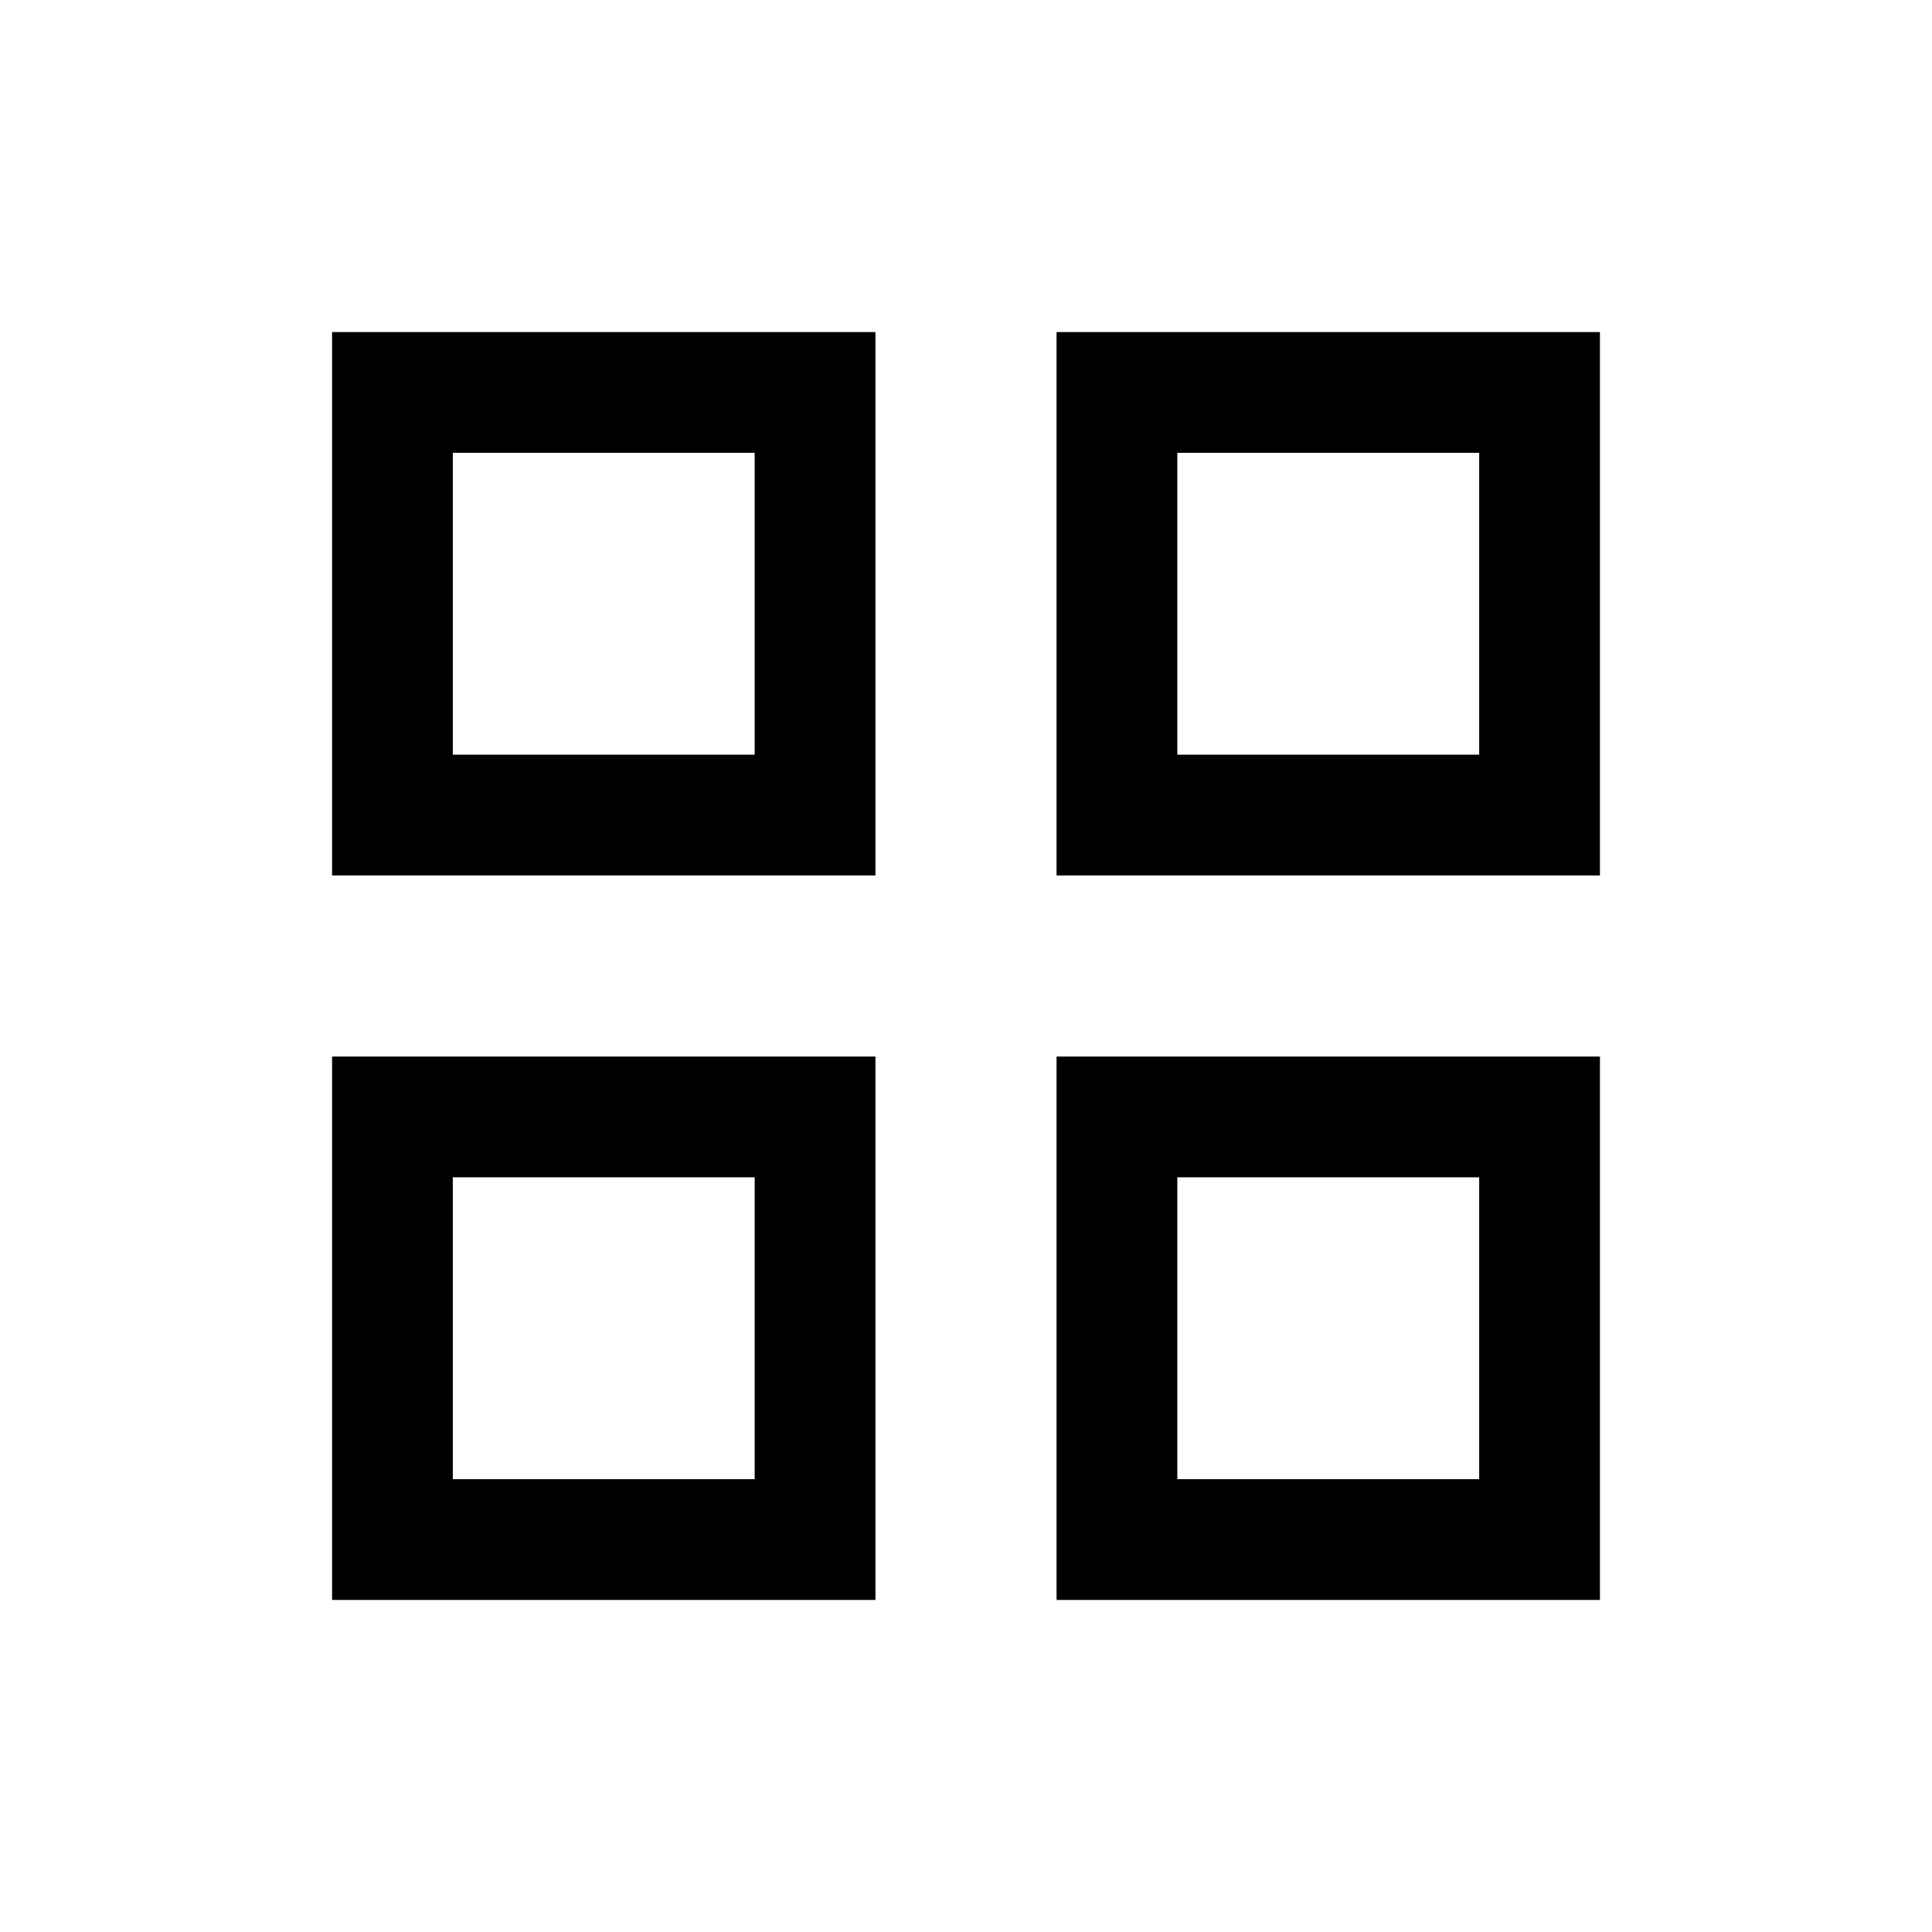
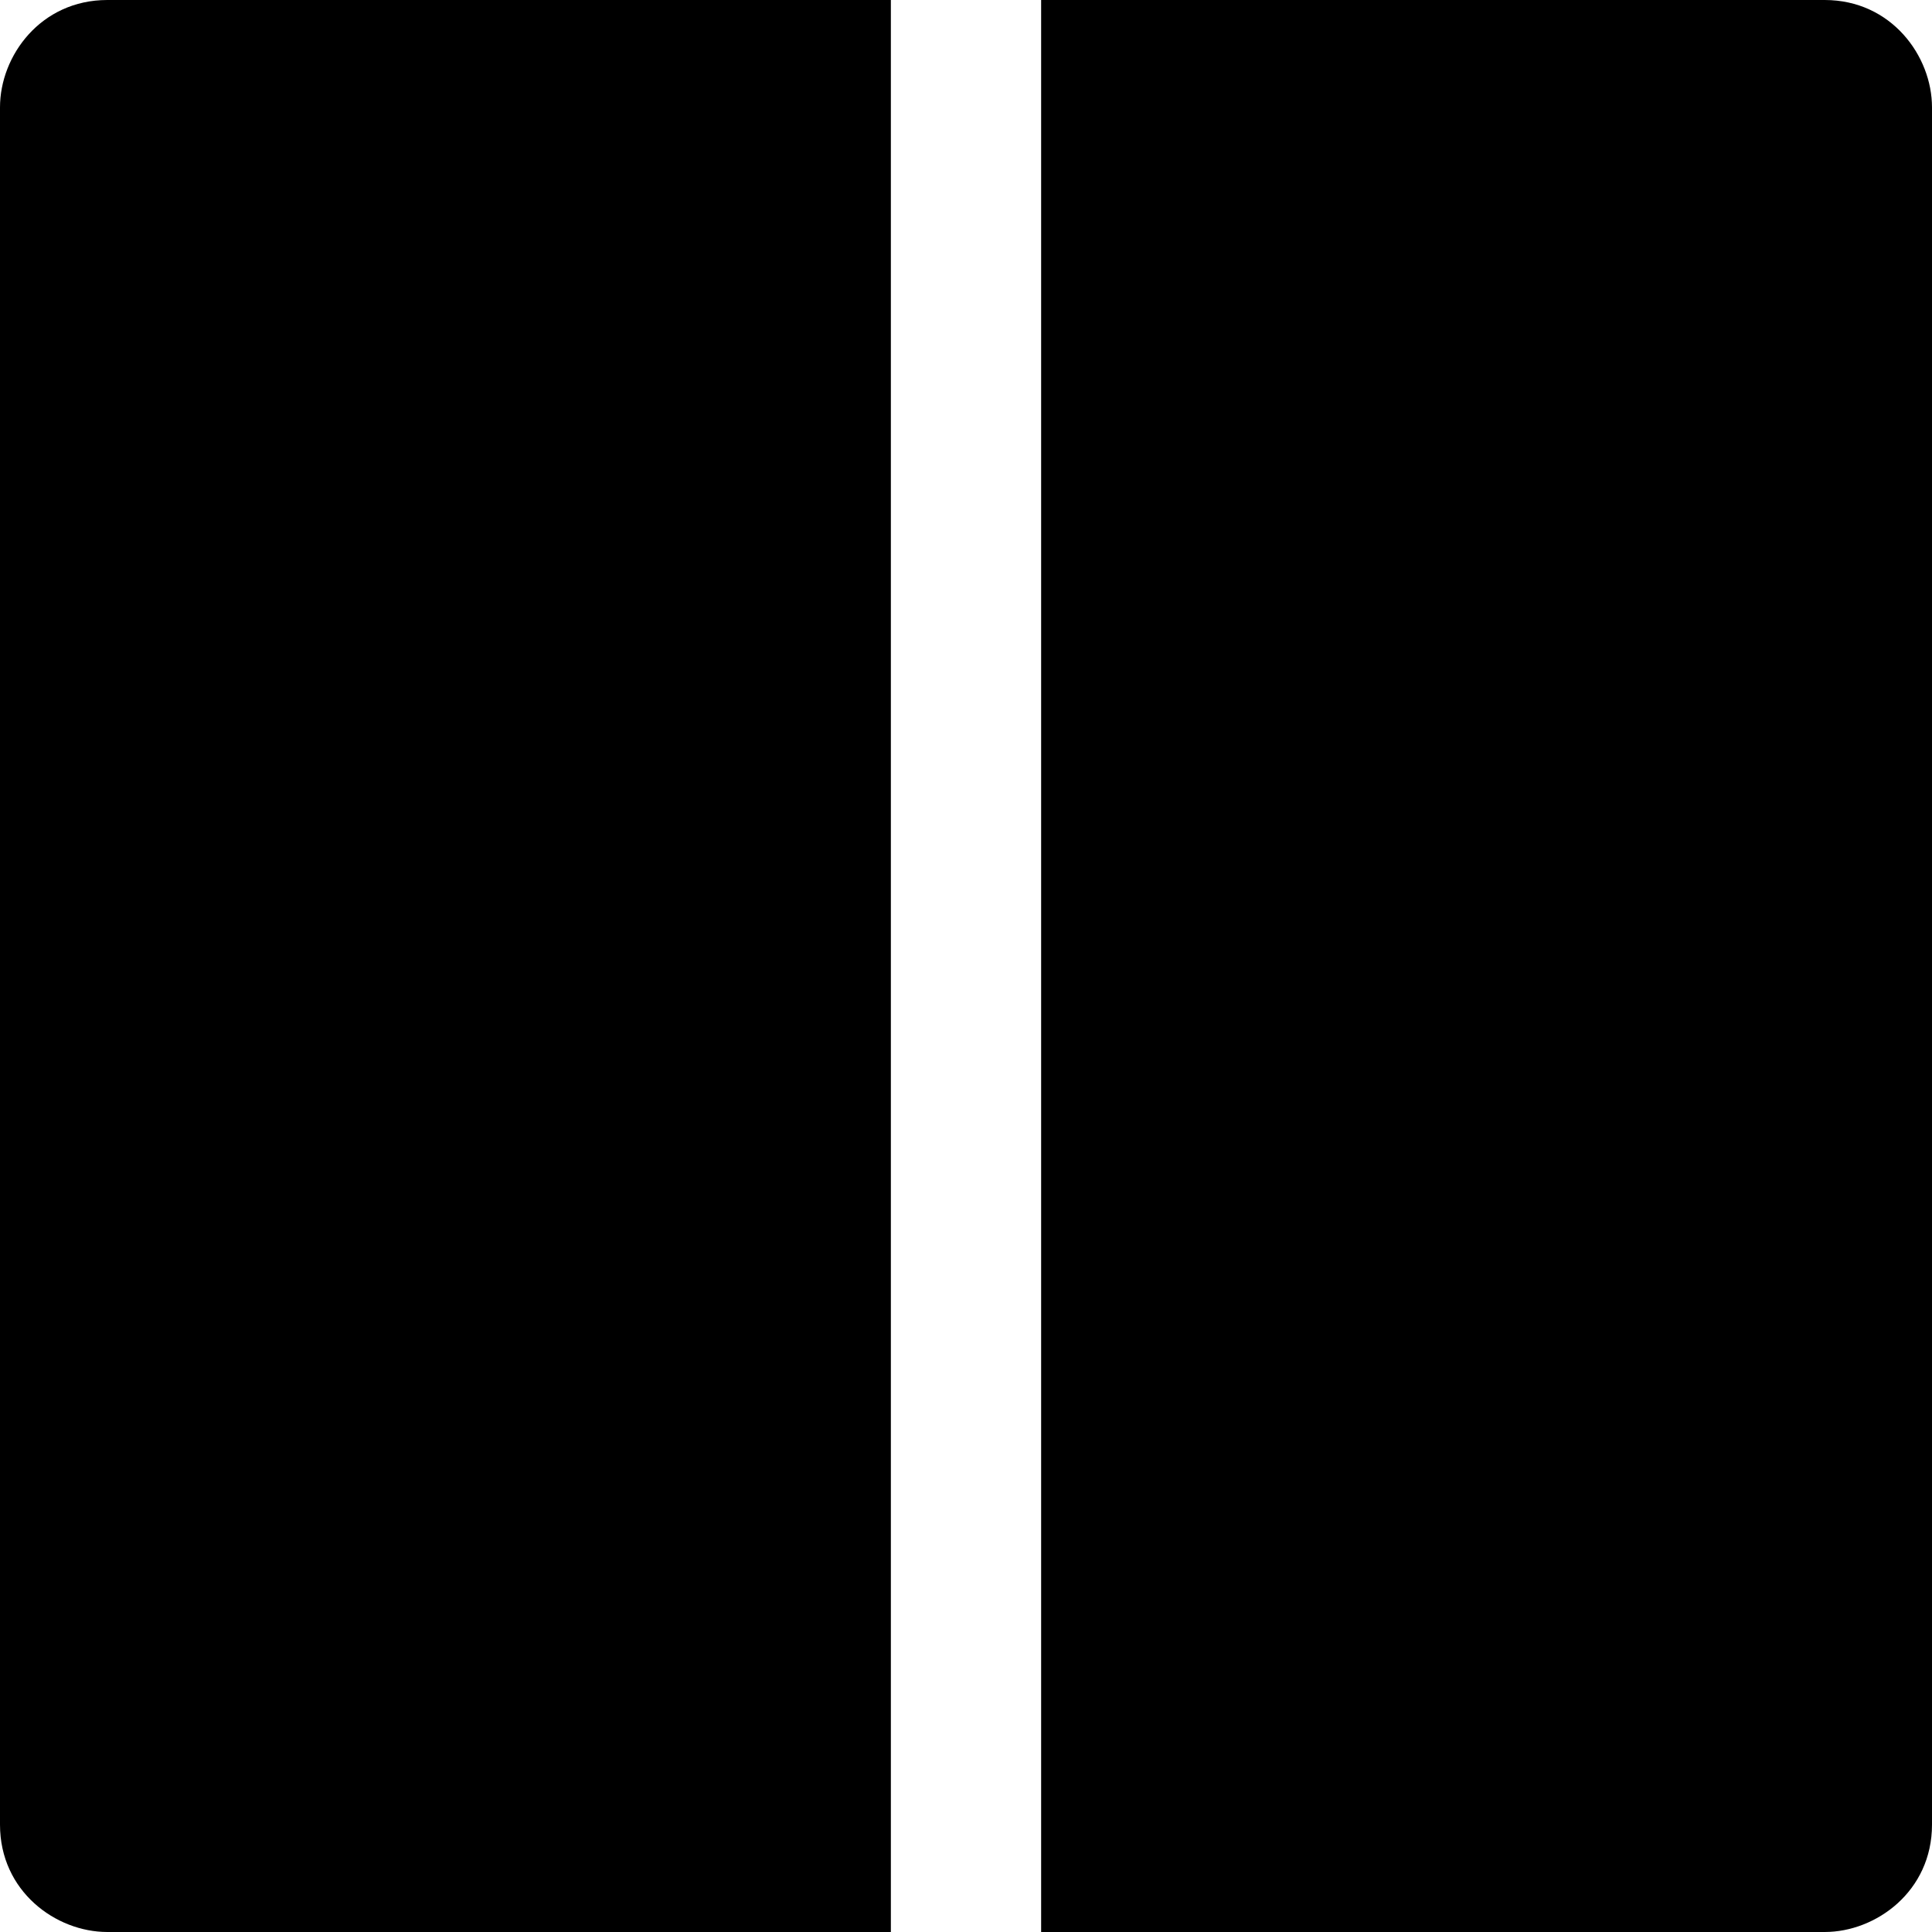
- <svg xmlns="http://www.w3.org/2000/svg" width="16" height="16" viewBox="0 0 16 16" fill="none">
-   <rect x="3.25" y="3.25" width="3.5" height="3.5" stroke="currentColor" stroke-width="1" />
-   <rect x="9.25" y="3.25" width="3.5" height="3.5" stroke="currentColor" stroke-width="1" />
-   <rect x="3.25" y="9.25" width="3.5" height="3.5" stroke="currentColor" stroke-width="1" />
-   <rect x="9.25" y="9.25" width="3.5" height="3.5" stroke="currentColor" stroke-width="1" />
+ <svg xmlns="http://www.w3.org/2000/svg" width="18" height="18" viewBox="0 0 18 18">
+   <path d="M8.3 0H1C0.38 0 0 0.519 0 1V17C0 17.621 0.52 18 1 18H8.3V0ZM9.7 0V18H17C17.478 18 18 17.621 18 17V1C18 0.522 17.621 0 17 0H9.7Z" fill="currentColor" />
</svg>
